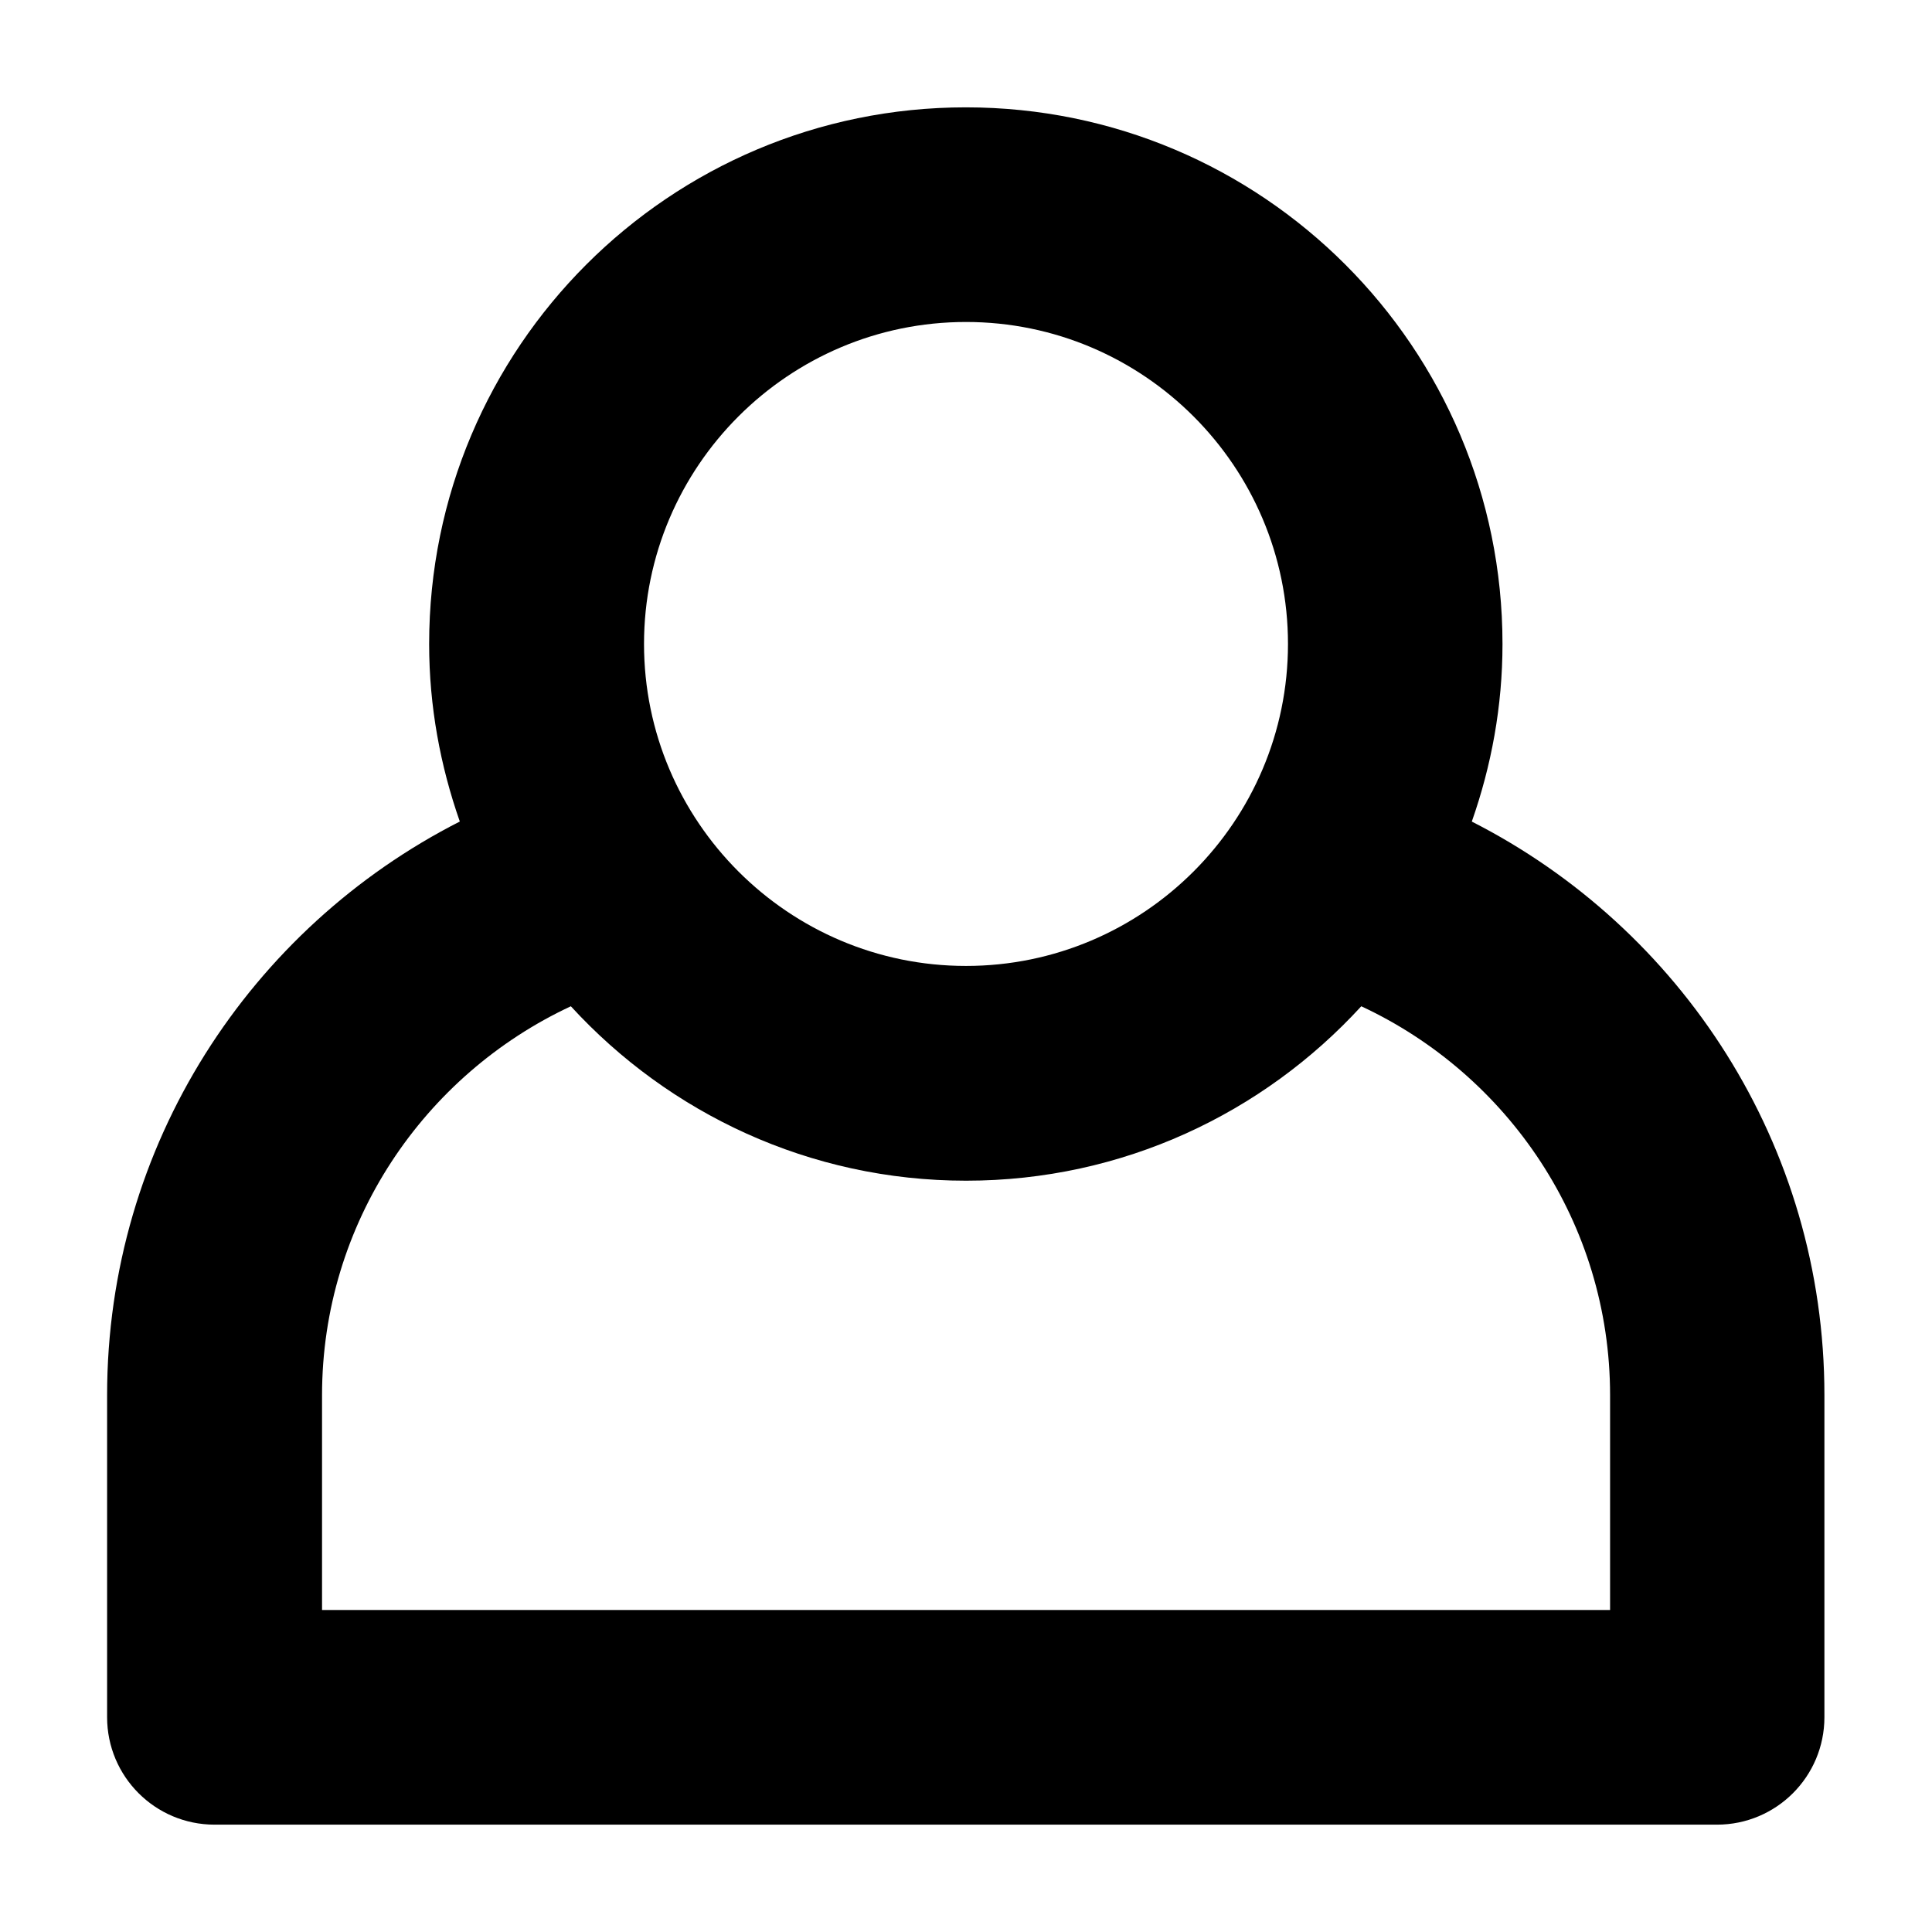
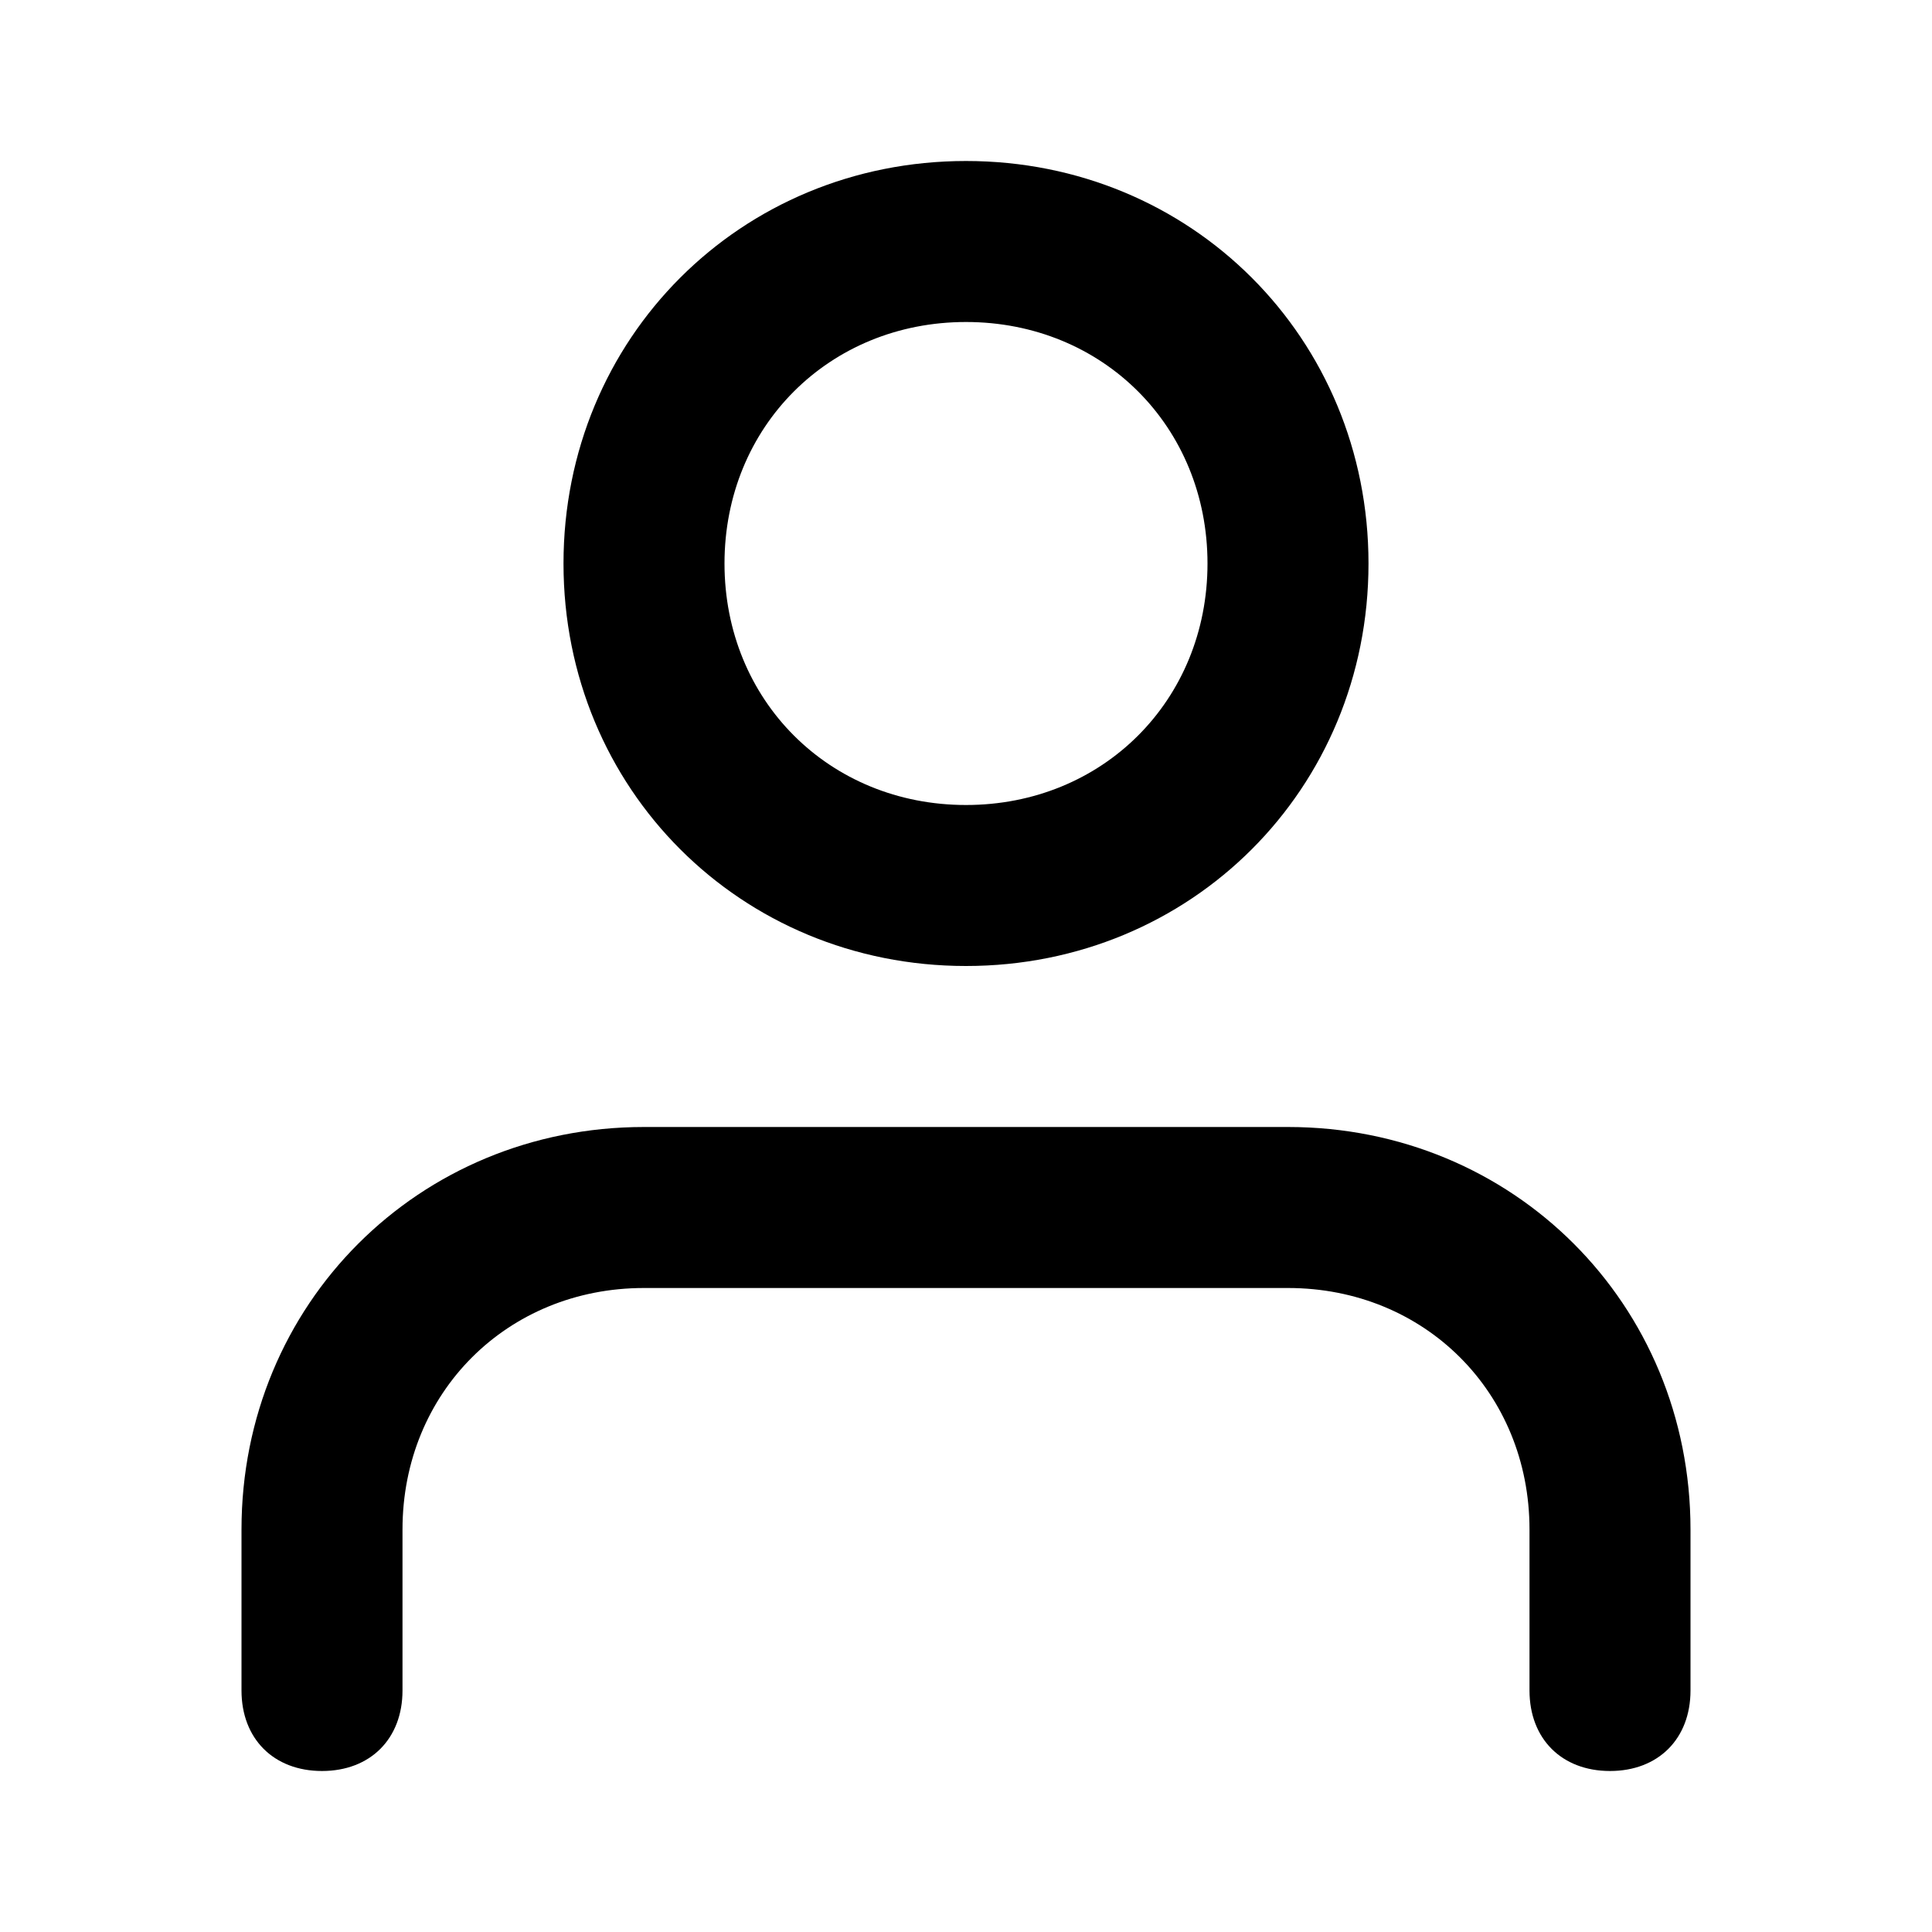
- <svg xmlns="http://www.w3.org/2000/svg" version="1.1" width="32" height="32" viewBox="0 0 32 32">
-   <path d="M24.38 13.607h-0.002c0.324-0.923 0.508-1.908 0.508-2.94 0-4.908-3.979-8.889-8.889-8.889s-8.889 3.98-8.889 8.889c0 1.033 0.185 2.018 0.508 2.94v0c-3.463 1.762-5.842 5.351-5.842 9.502v5.333c0 0.983 0.796 1.78 1.78 1.78h24.884c0.983 0 1.78-0.796 1.78-1.78v-5.333c0-4.153-2.377-7.74-5.842-9.502zM16 5.333c2.94 0 5.333 2.393 5.333 5.333s-2.393 5.333-5.333 5.333c-2.94 0-5.333-2.393-5.333-5.333s2.393-5.333 5.333-5.333zM26.667 26.667h-21.333v-3.557c0-2.852 1.692-5.31 4.121-6.443 1.625 1.772 3.952 2.889 6.546 2.889s4.921-1.116 6.546-2.889c2.428 1.131 4.121 3.591 4.121 6.443v3.557z" />
+ <svg xmlns="http://www.w3.org/2000/svg" version="1.1" width="24" height="24" viewBox="0 0 24 24">
+   <path d="M16 14h-8c-2.8 0-5 2.2-5 5v2c0 0.6 0.4 1 1 1s1-0.4 1-1v-2c0-1.7 1.3-3 3-3h8c1.7 0 3 1.3 3 3v2c0 0.6 0.4 1 1 1s1-0.4 1-1v-2c0-2.8-2.2-5-5-5z" />
+   <path d="M12 12c2.8 0 5-2.2 5-5s-2.2-5-5-5-5 2.2-5 5 2.2 5 5 5zM12 4c1.7 0 3 1.3 3 3s-1.3 3-3 3-3-1.3-3-3 1.3-3 3-3z" />
</svg>
